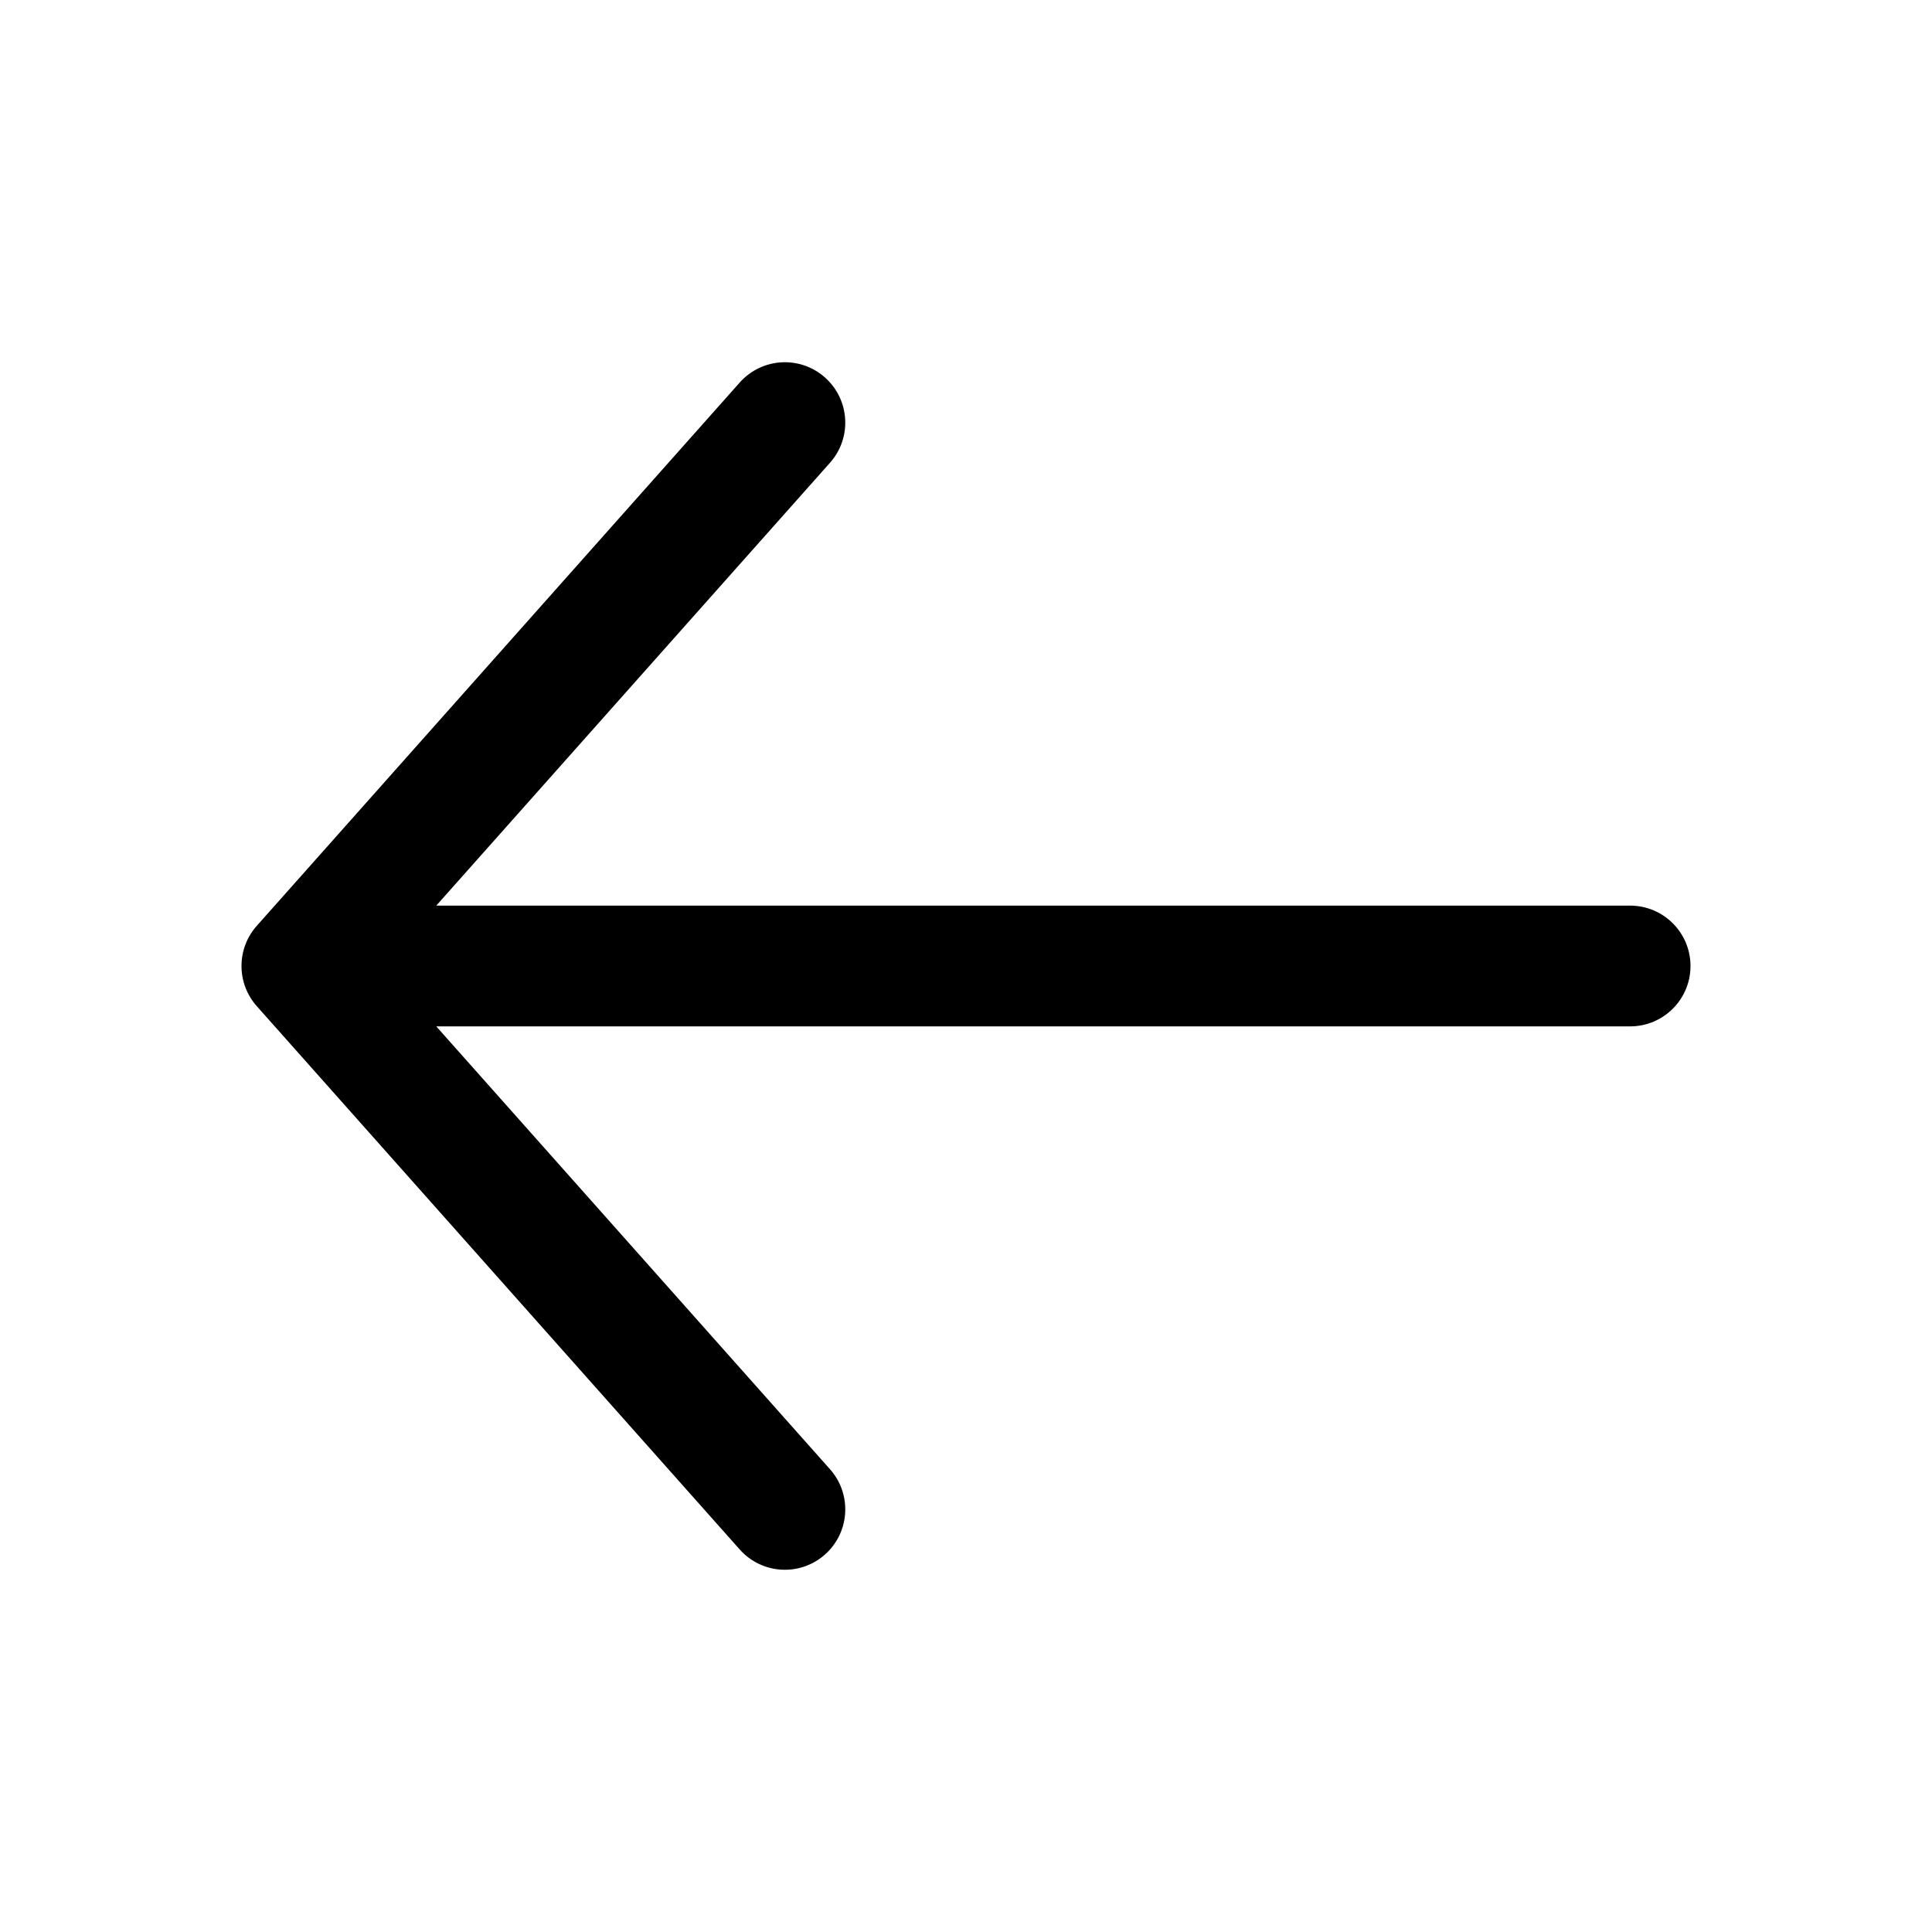
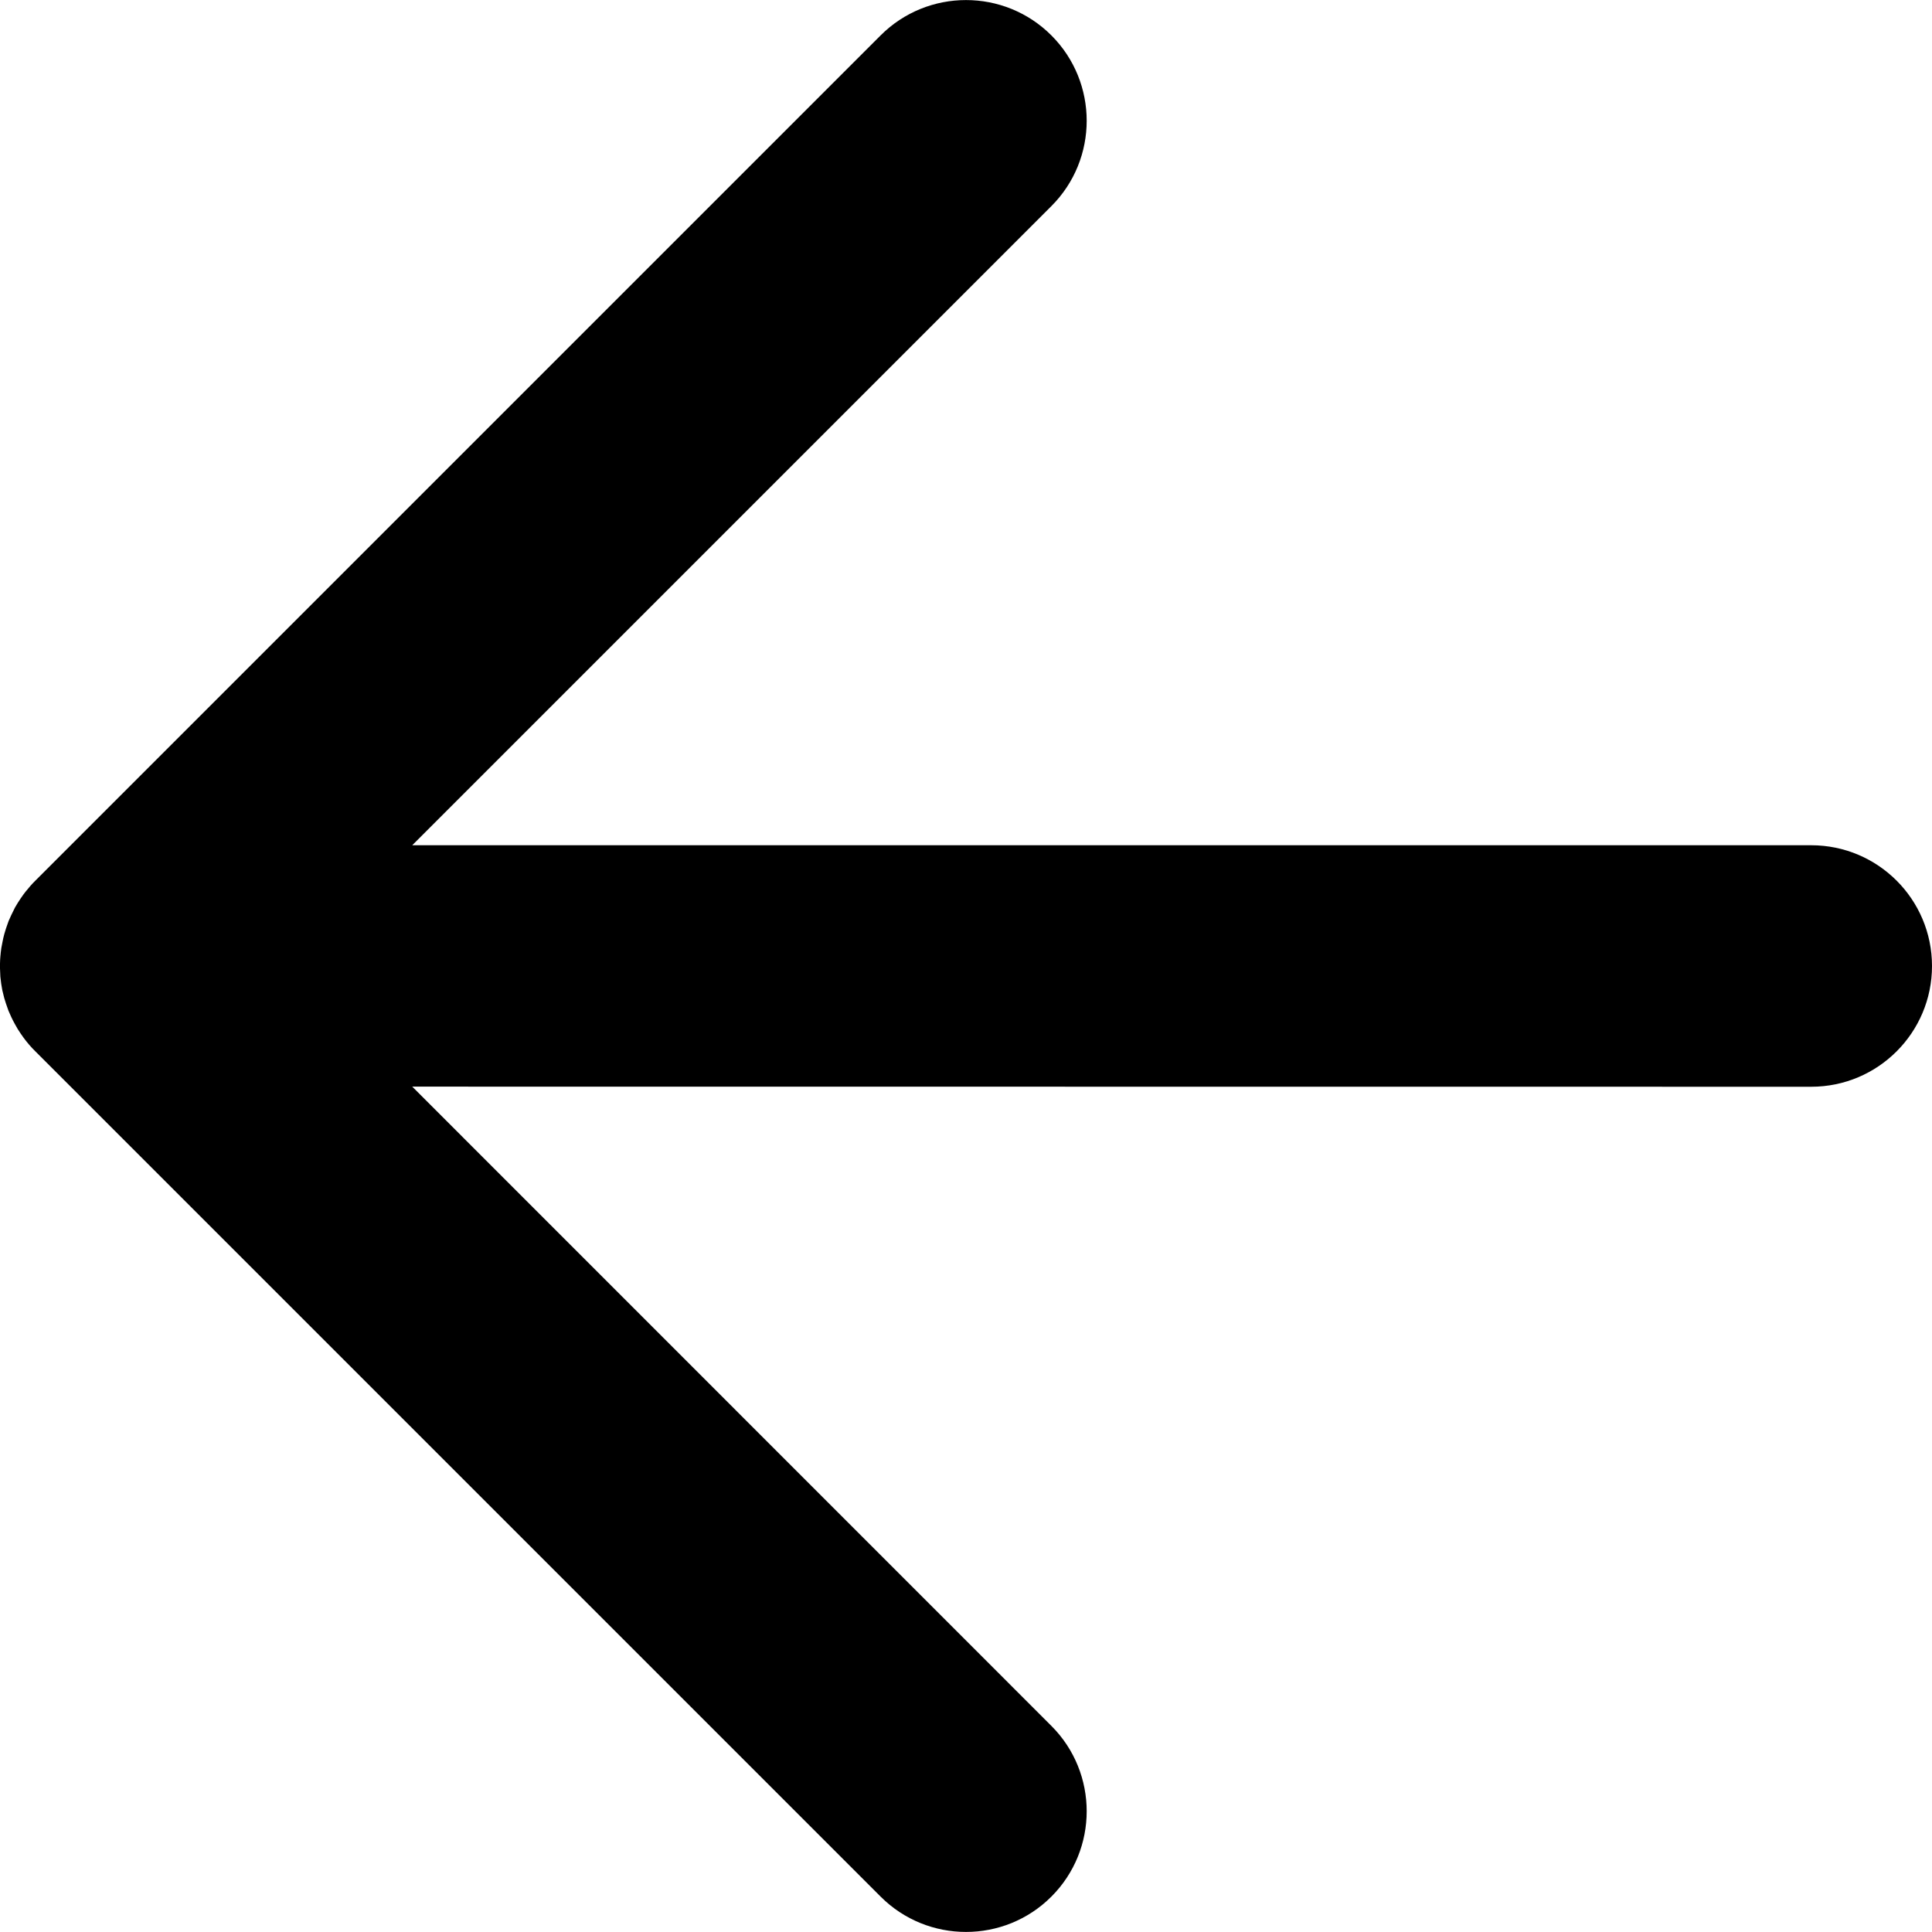
- <svg xmlns="http://www.w3.org/2000/svg" width="16px" height="16px" viewBox="0 0 16 16" version="1.1">
-   <defs />
-   <g id="icons/system/light/back/ic-back" stroke-width="1" fill-rule="evenodd" stroke="none">
-     <path d="M3.613,8.5 L6.874,12.168 C7.057,12.374 7.039,12.69 6.832,12.874 C6.626,13.057 6.31,13.039 6.126,12.832 L2.126,8.332 C1.958,8.143 1.958,7.857 2.126,7.668 L6.126,3.168 C6.31,2.961 6.626,2.943 6.832,3.126 C7.039,3.31 7.057,3.626 6.874,3.832 L3.613,7.5 L13.5,7.5 C13.776,7.5 14,7.724 14,8 C14,8.276 13.776,8.5 13.5,8.5 L3.613,8.5 Z" id="Combined-Shape" fill-rule="nonzero" />
-   </g>
+ <svg xmlns="http://www.w3.org/2000/svg" width="16" height="16" viewBox="0 0 16 16">
+   <path d="M8.707.293c.39.39.39 1.024 0 1.414L3.414 7 15 7c.552 0 1 .448 1 1s-.448 1-1 1L3.414 8.999l5.293 5.294c.39.39.39 1.024 0 1.414-.39.39-1.024.39-1.414 0l-7-7-.073-.082-.007-.008.08.09c-.036-.035-.068-.073-.097-.112-.018-.024-.034-.049-.05-.074l-.021-.037c-.011-.02-.022-.04-.031-.06L.07 8.37l-.021-.06-.014-.045-.016-.065-.009-.053-.007-.058L0 8.02v-.04c0-.023.002-.046.004-.07L0 8c0-.05.004-.1.011-.149l.01-.052c.004-.022.009-.043.015-.065l.014-.046.021-.06.023-.051.03-.061.022-.037c.016-.025.032-.05.05-.074l.017-.022c.025-.031.051-.062.08-.09l7-7c.39-.39 1.024-.39 1.414 0z" />
</svg>
